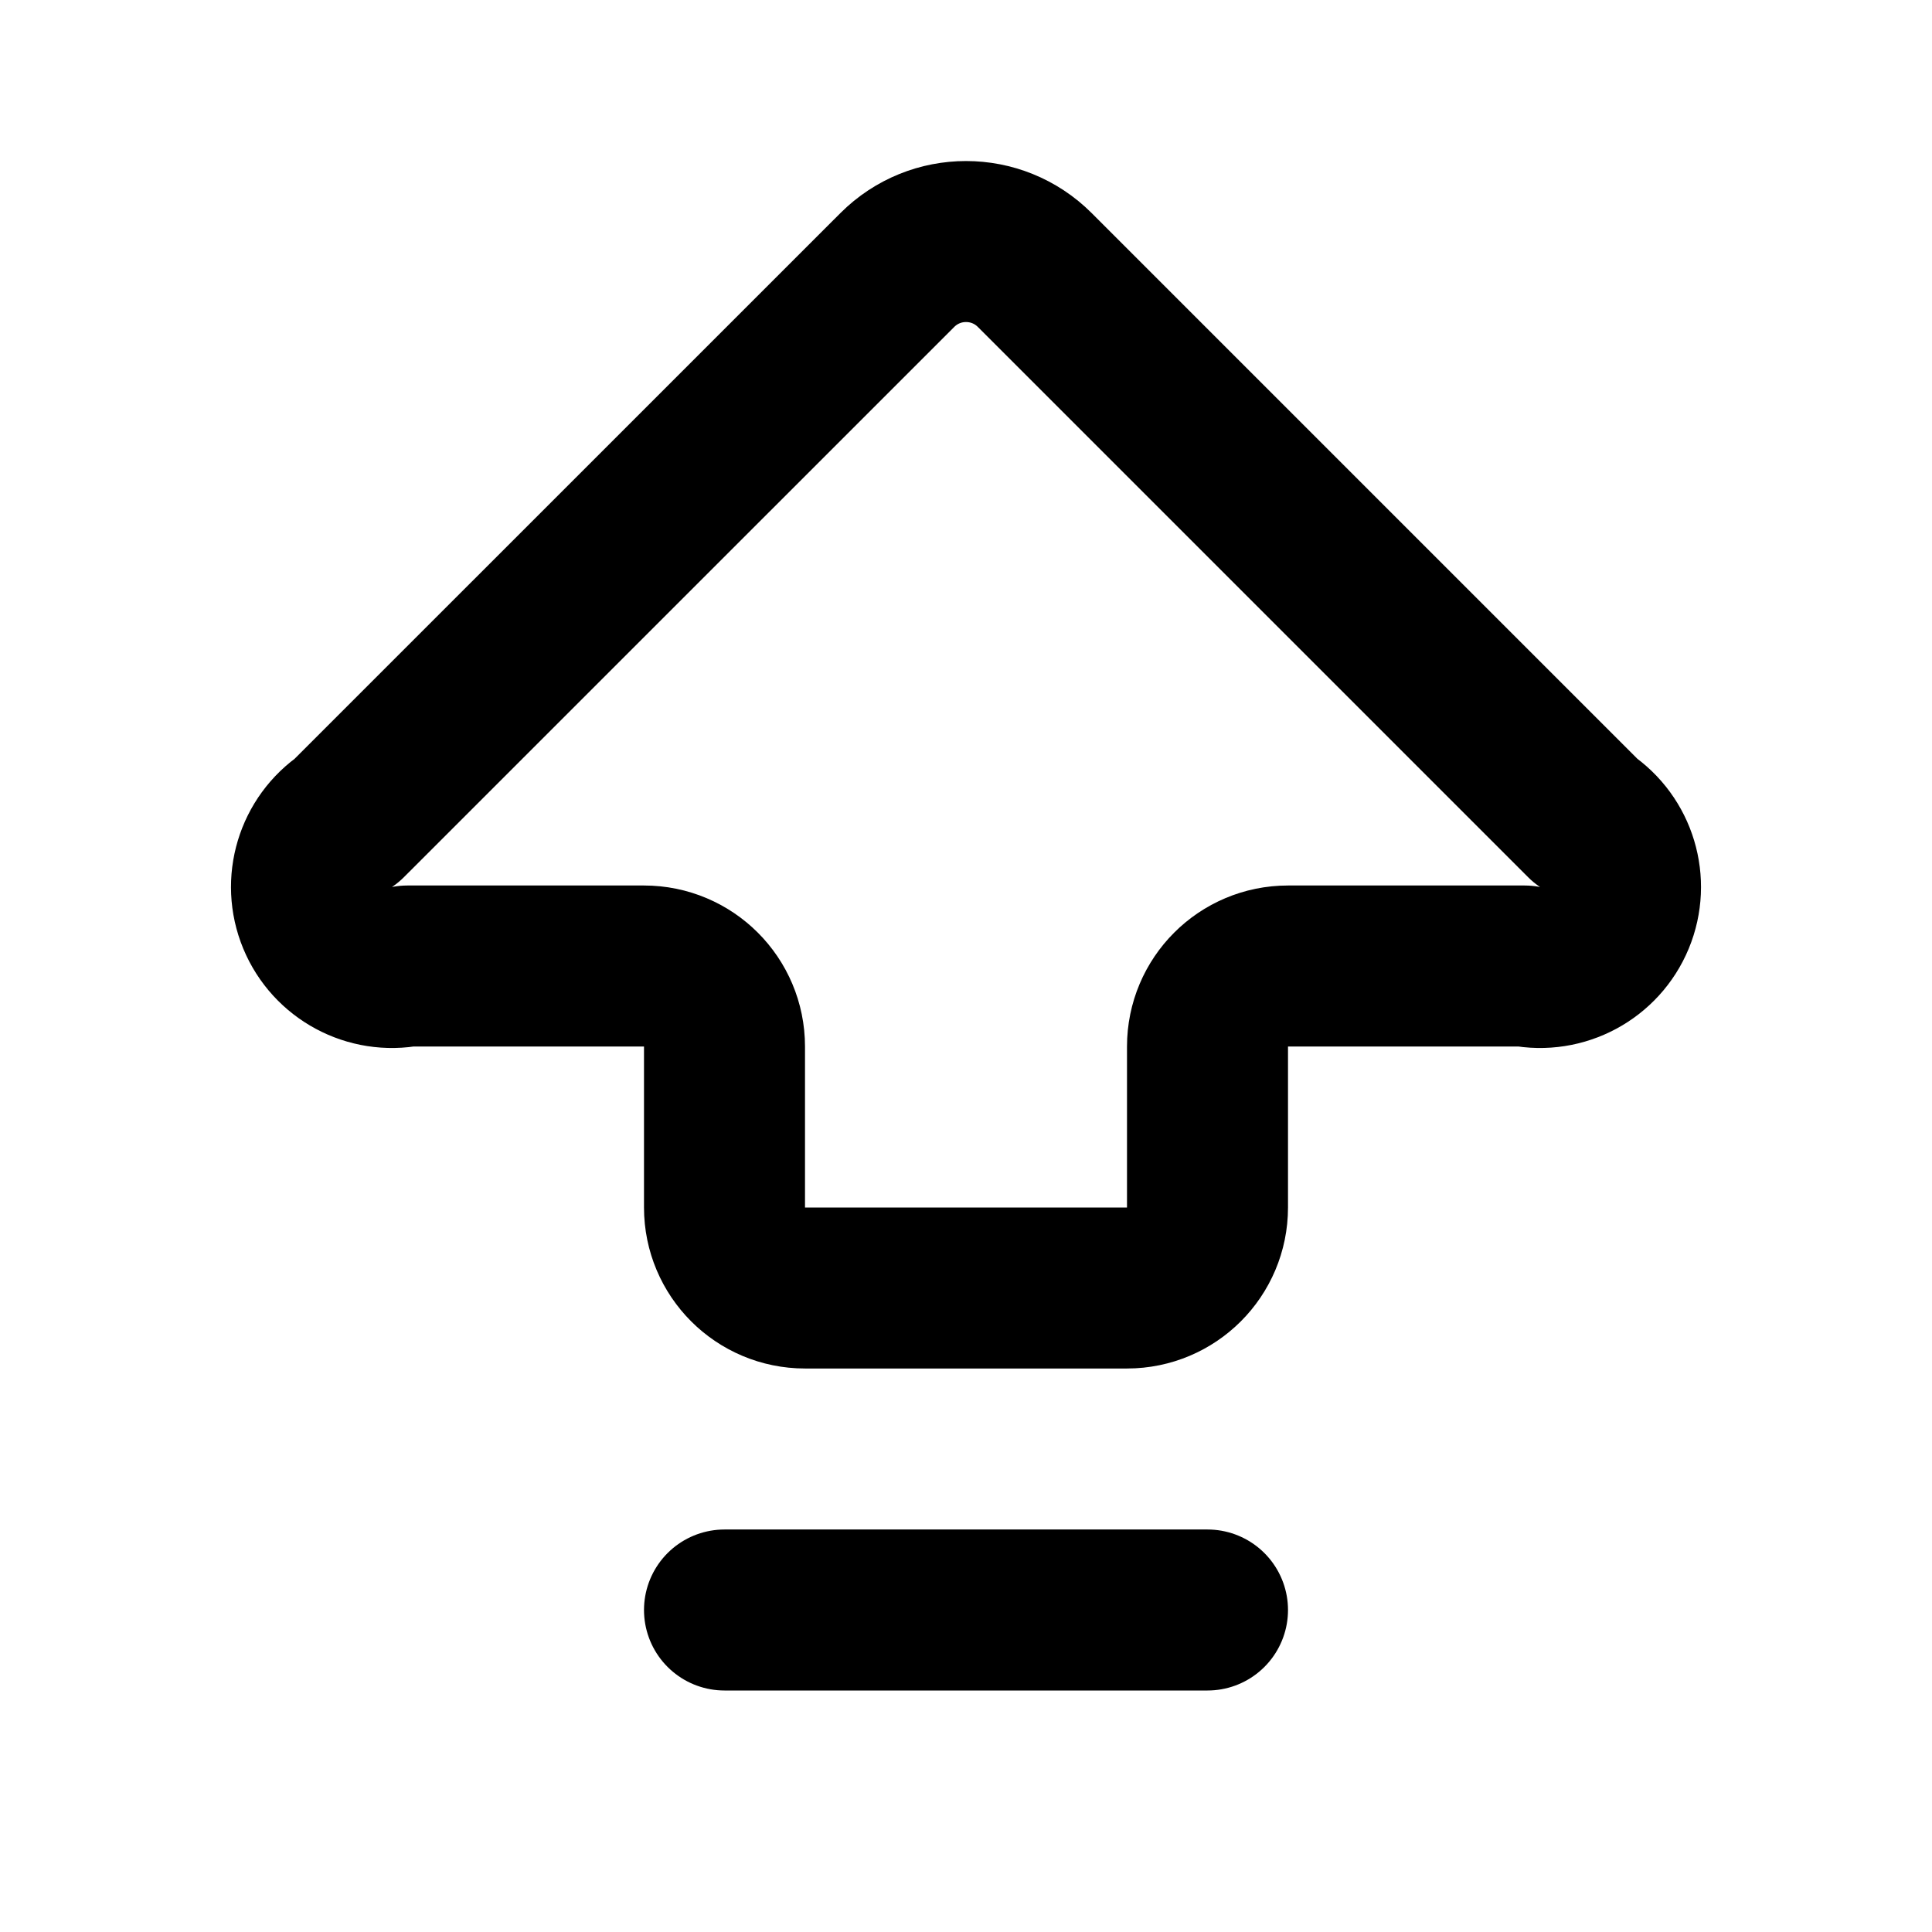
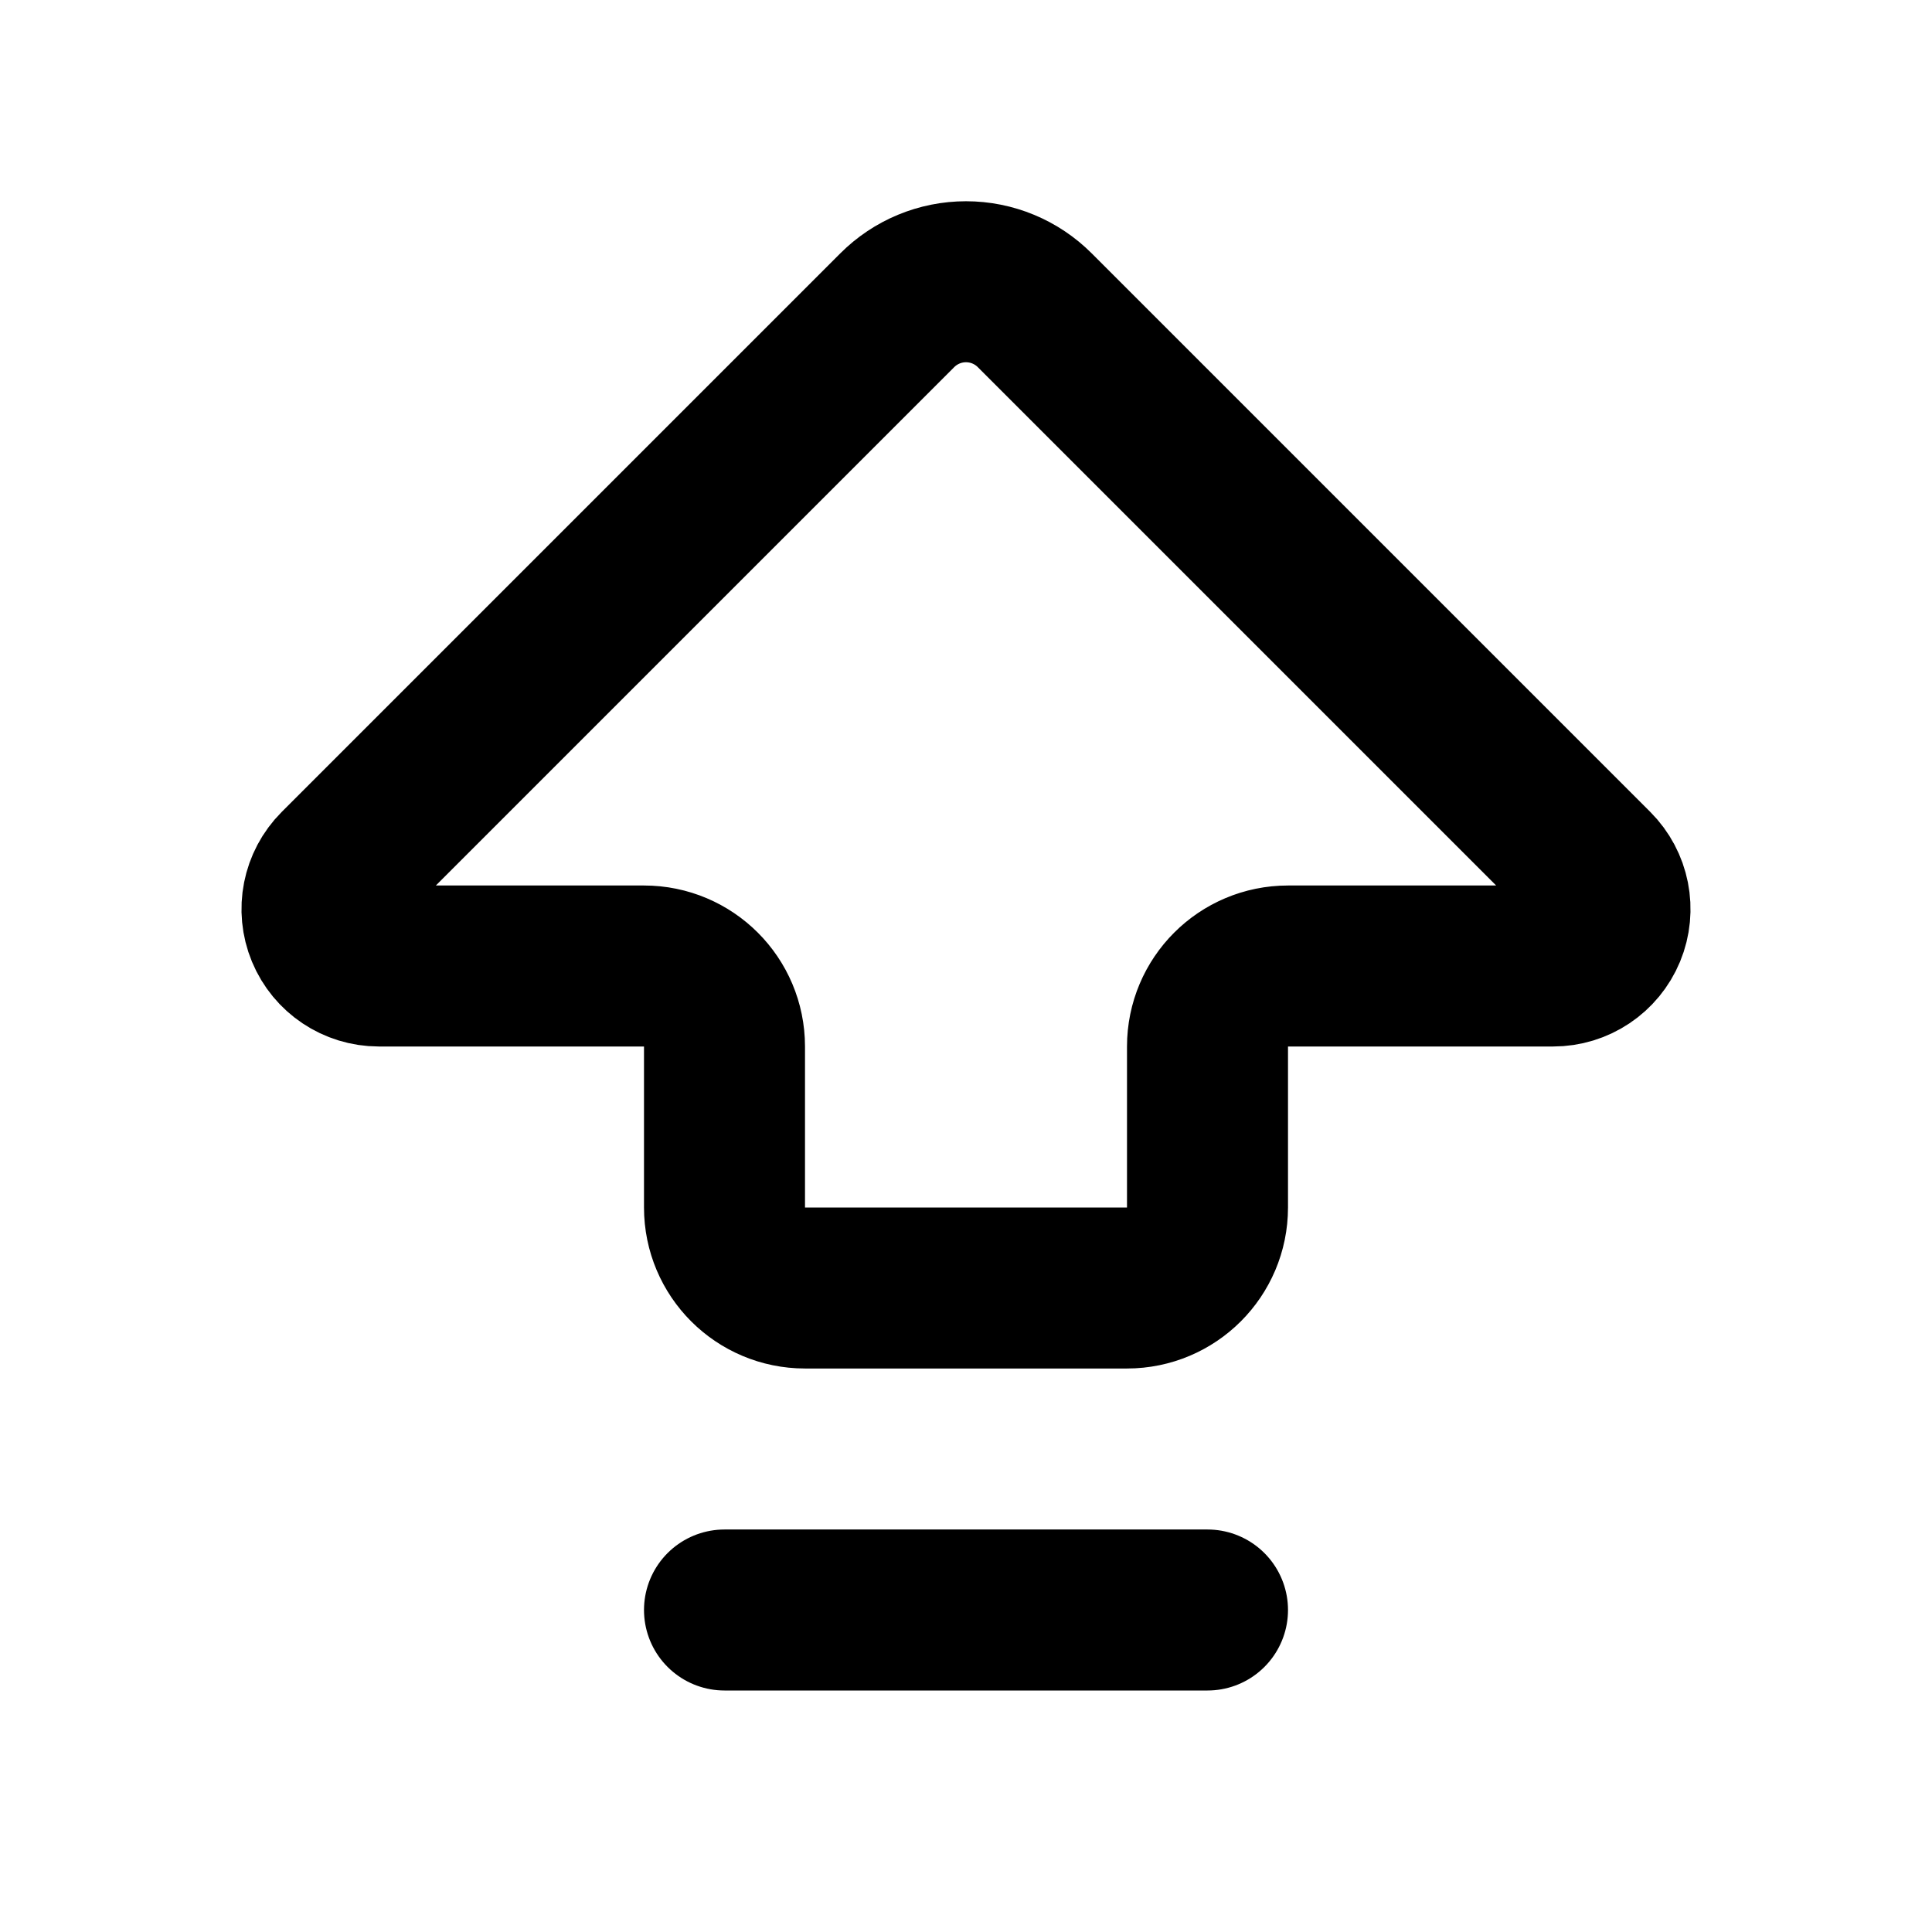
<svg xmlns="http://www.w3.org/2000/svg" viewBox="0 0 24 24" fill="none" stroke="currentColor" stroke-width="2" stroke-linecap="round" stroke-linejoin="round">
-   <path d="M9 13a1 1 0 0 0-1-1H5.061a1 1 0 0 1-.75-1.811l6.836-6.835a1.207 1.207 0 0 1 1.707 0l6.835 6.835a1 1 0 0 1-.75 1.811H16a1 1 0 0 0-1 1v2a1 1 0 0 1-1 1h-4a1 1 0 0 1-1-1z" />
+   <path d="M14 16a1 1 0 0 0 1-1v-2a1 1 0 0 1 1-1h3.293a.707.707 0 0 0 .5-1.207l-6.939-6.939a1.207 1.207 0 0 0-1.708 0l-6.94 6.94a.707.707 0 0 0 .5 1.206H8a1 1 0 0 1 1 1v2a1 1 0 0 0 1 1z" />
  <path d="M9 20h6" />
</svg>
